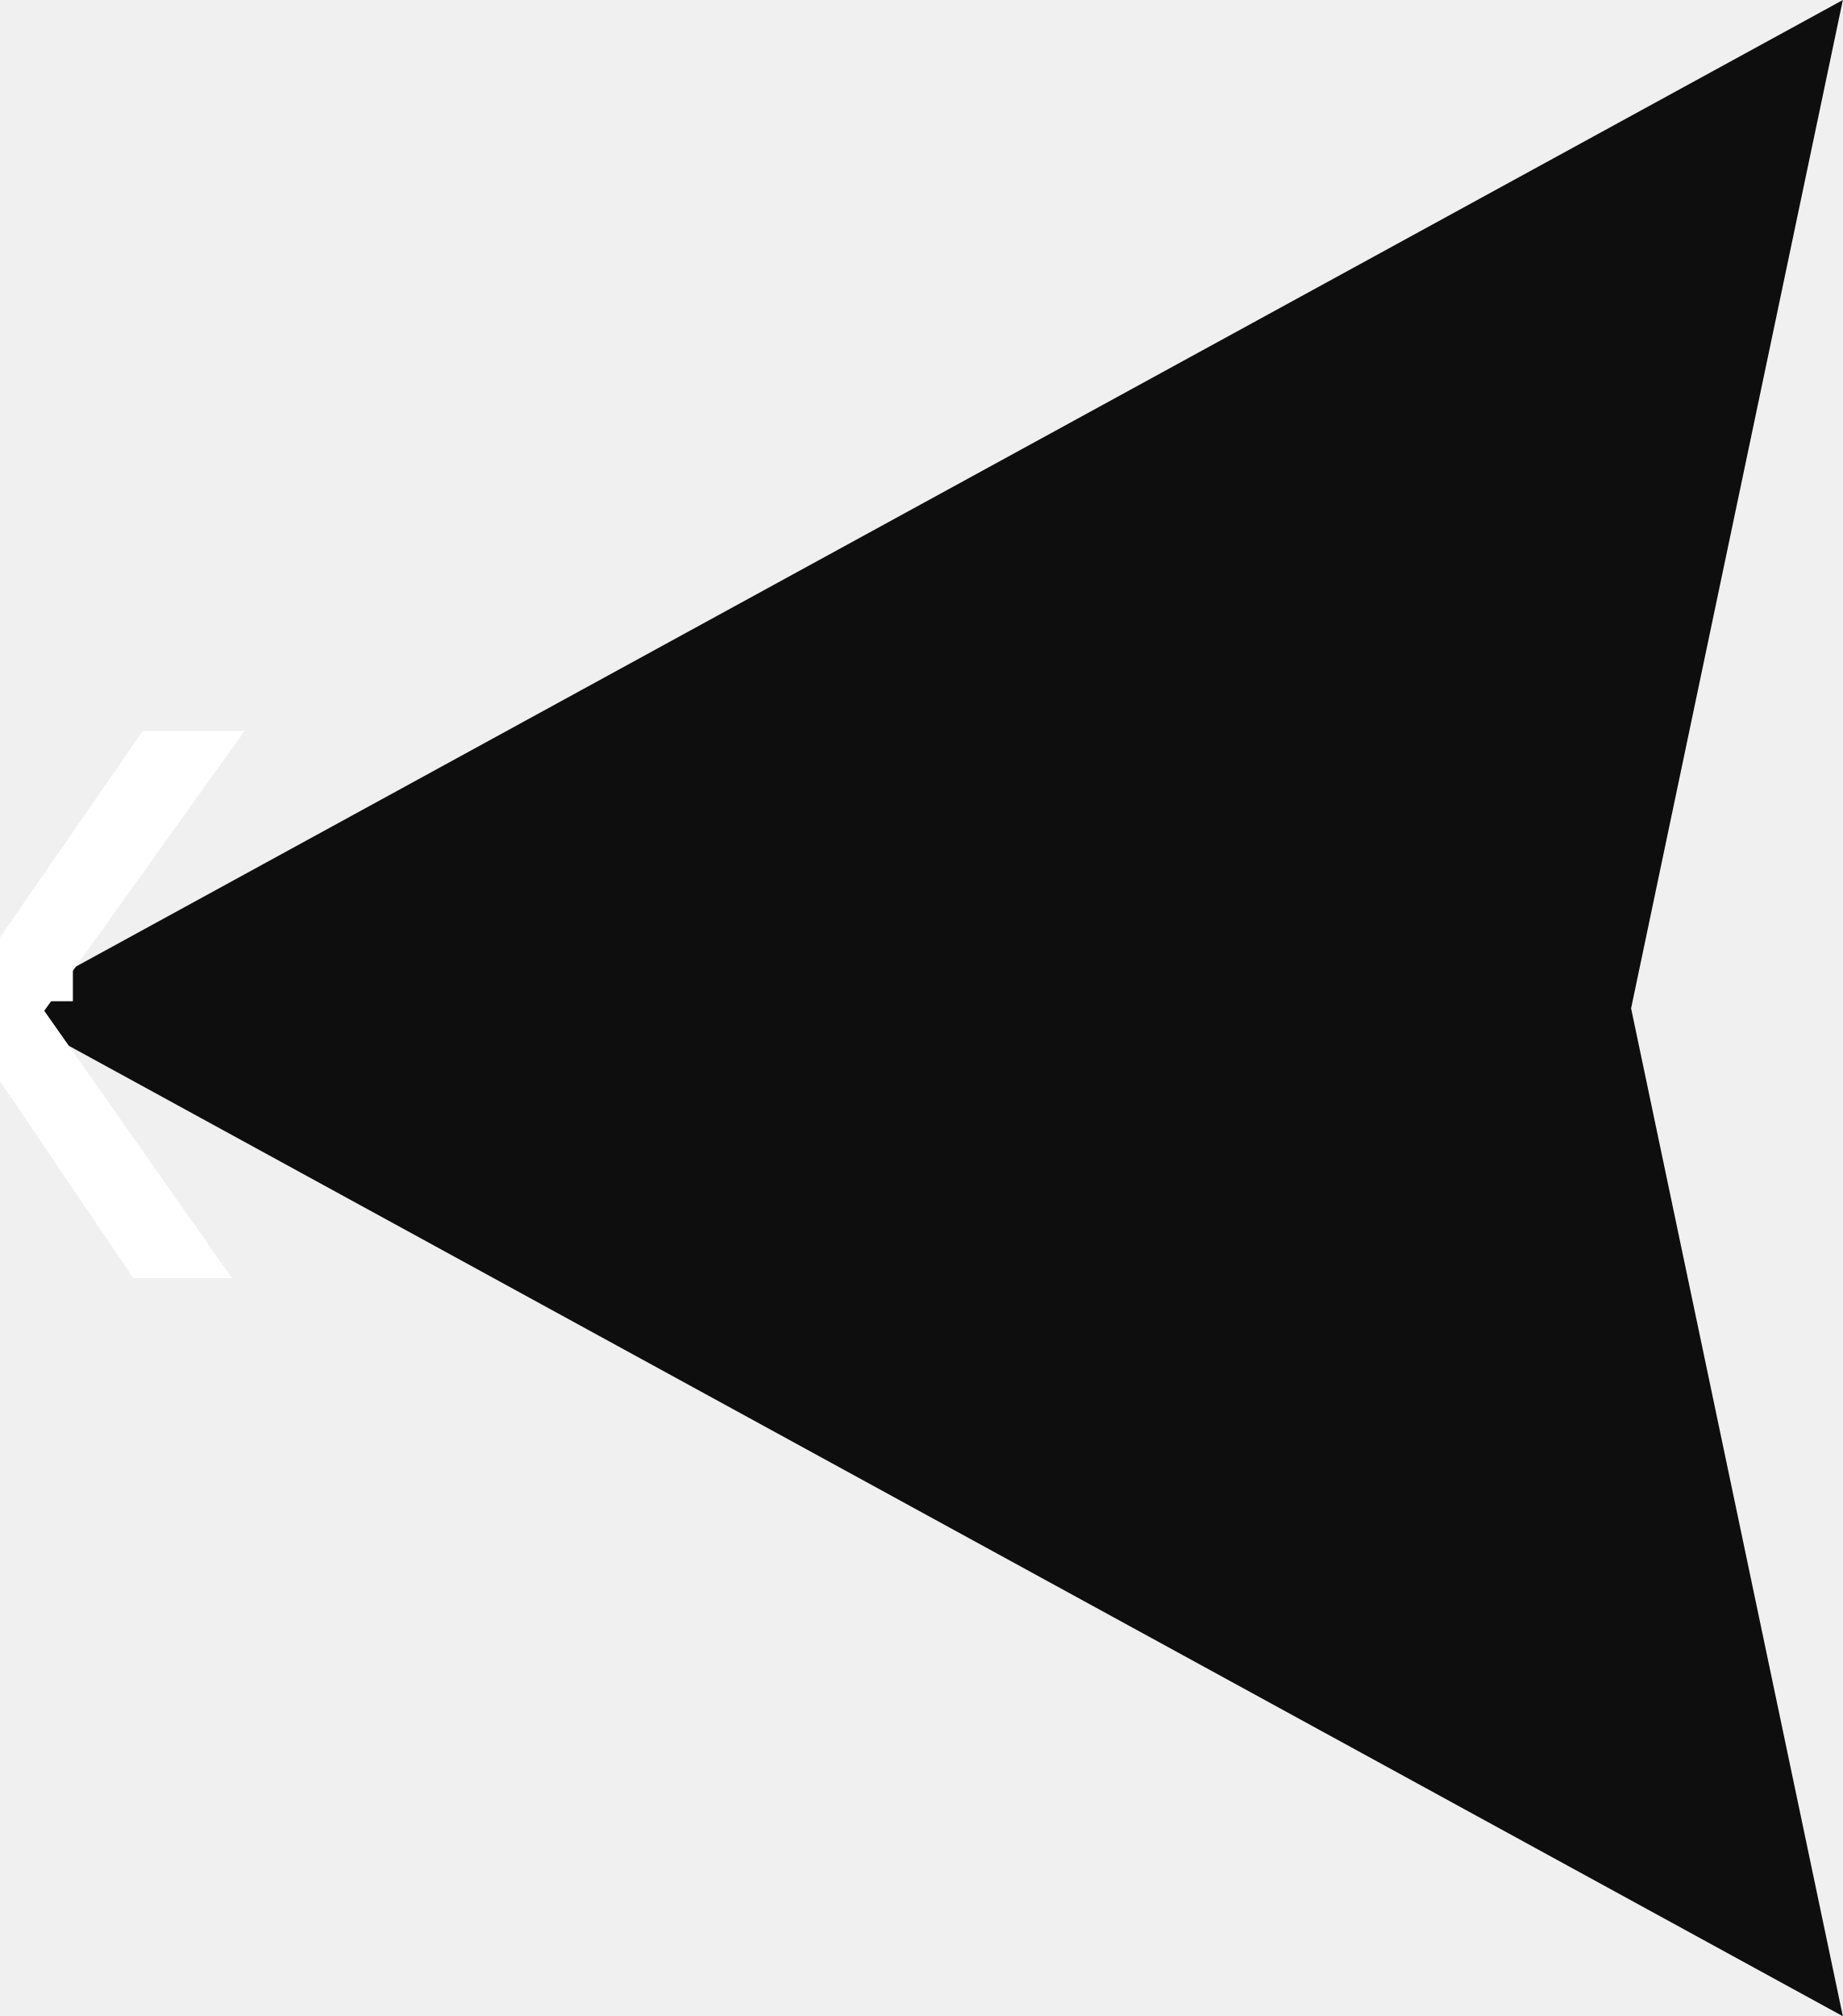
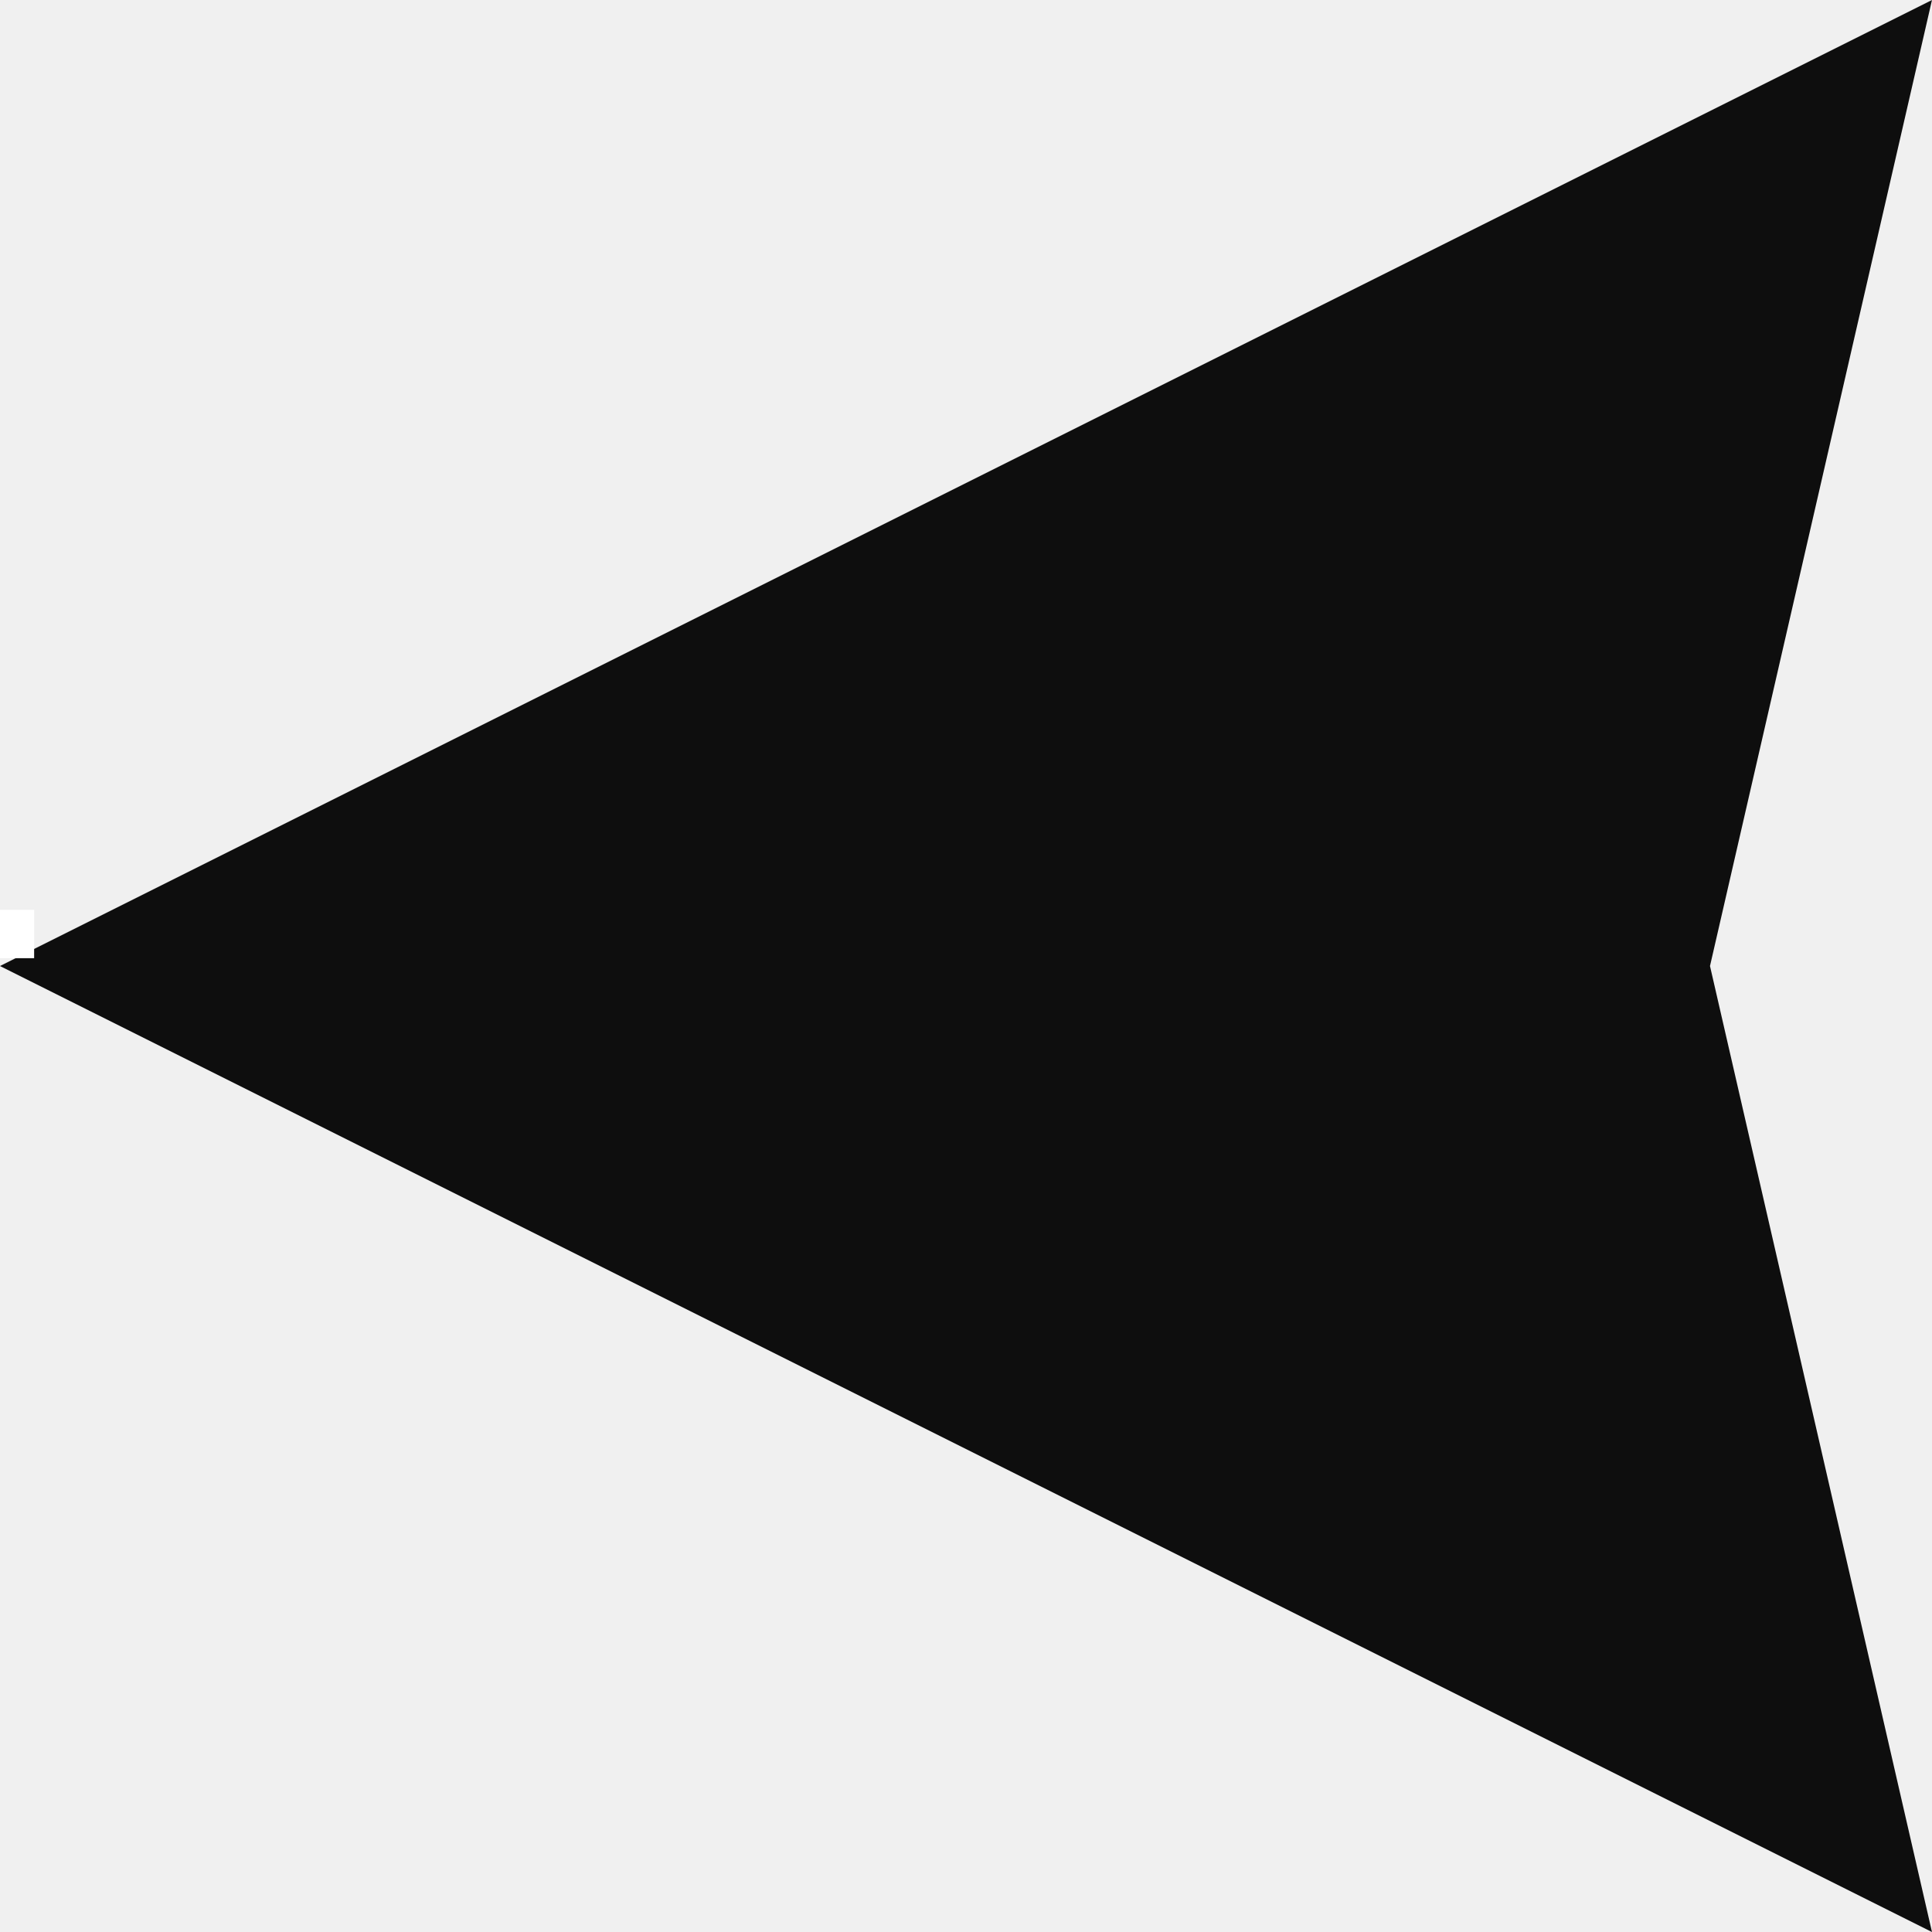
- <svg xmlns="http://www.w3.org/2000/svg" width="9.051mm" height="9.899mm" viewBox="0 0 9.051 9.899" version="1.1" id="svg5">
+ <svg xmlns="http://www.w3.org/2000/svg" width="10mm" height="10mm" viewBox="0 0 10 10" version="1.1" id="svg5">
  <defs id="defs2" />
  <g id="layer1" transform="translate(-0.4741048,-0.0758952)">
    <path style="fill:#000000;stroke-width:0.265" d="M 13.011,14.709 C 27.154,16.783 41.297,18.857 55.44,20.931" id="path72" />
    <g id="g1056" transform="rotate(180,4.99964,5.025535)">
      <g id="g3382" transform="rotate(180,4.99964,5.025535)">
-         <path id="rect346" style="opacity:0.94;fill:#000000;fill-opacity:1;stroke-width:0.25" d="m 9.525,0.076 -9.051,4.95 9.051,4.95 -1.04,-4.949 z" />
-         <text xml:space="preserve" style="font-size:3px;font-family:Verdana;-inkscape-font-specification:Verdana;text-align:center;text-anchor:middle;fill:#ffffff;fill-opacity:1;fill-rule:evenodd;stroke-width:0.3;paint-order:markers fill stroke" x="3.983" y="-4.07" id="text4128" transform="scale(1,-1)">
-           <tspan id="tspan4126" style="font-size:3px;fill:#ffffff;stroke-width:0.3" x="3.983" y="-4.07">-</tspan>
-         </text>
-         <text xml:space="preserve" style="font-size:5px;font-family:Verdana;-inkscape-font-specification:Verdana;text-align:center;text-anchor:middle;fill:#ffffff;fill-opacity:1;fill-rule:evenodd;stroke-width:0.3;paint-order:markers fill stroke" x="6.283" y="-3.662" id="text4132" transform="scale(1,-1)">
-           <tspan id="tspan4130" style="font-size:5px;fill:#ffffff;stroke-width:0.3" x="6.283" y="-3.662">x</tspan>
-         </text>
+         <g id="g508">
+           <path id="rect346" style="opacity:0.94;fill:#000000;fill-opacity:1;stroke-width:0.265" d="M 10.474,0.076 0.474,5.076 10.474,10.076 9.325,5.076 Z" />
+           <text xml:space="preserve" style="font-size:3.269px;font-family:Verdana;-inkscape-font-specification:Verdana;text-align:center;text-anchor:middle;fill:#ffffff;fill-opacity:1;fill-rule:evenodd;stroke-width:0.327;paint-order:markers fill stroke" x="4.928" y="-4.023" id="text4128" transform="scale(0.9976091,-1.002397)">
+             <tspan id="tspan4126" style="font-size:3.269px;fill:#ffffff;stroke-width:0.327" x="4.928" y="-4.023">-</tspan>
+           </text>
+           <text xml:space="preserve" style="font-size:5.563px;font-family:Verdana;-inkscape-font-specification:Verdana;text-align:center;text-anchor:middle;fill:#ffffff;fill-opacity:1;fill-rule:evenodd;stroke-width:0.334;paint-order:markers fill stroke" x="6.545" y="-3.617" id="text4132" transform="scale(1.011382,-0.9887464)">
+             <tspan id="tspan4130" style="font-size:5.563px;fill:#ffffff;stroke-width:0.334" x="6.545" y="-3.617">x</tspan>
+           </text>
+         </g>
      </g>
    </g>
  </g>
</svg>
